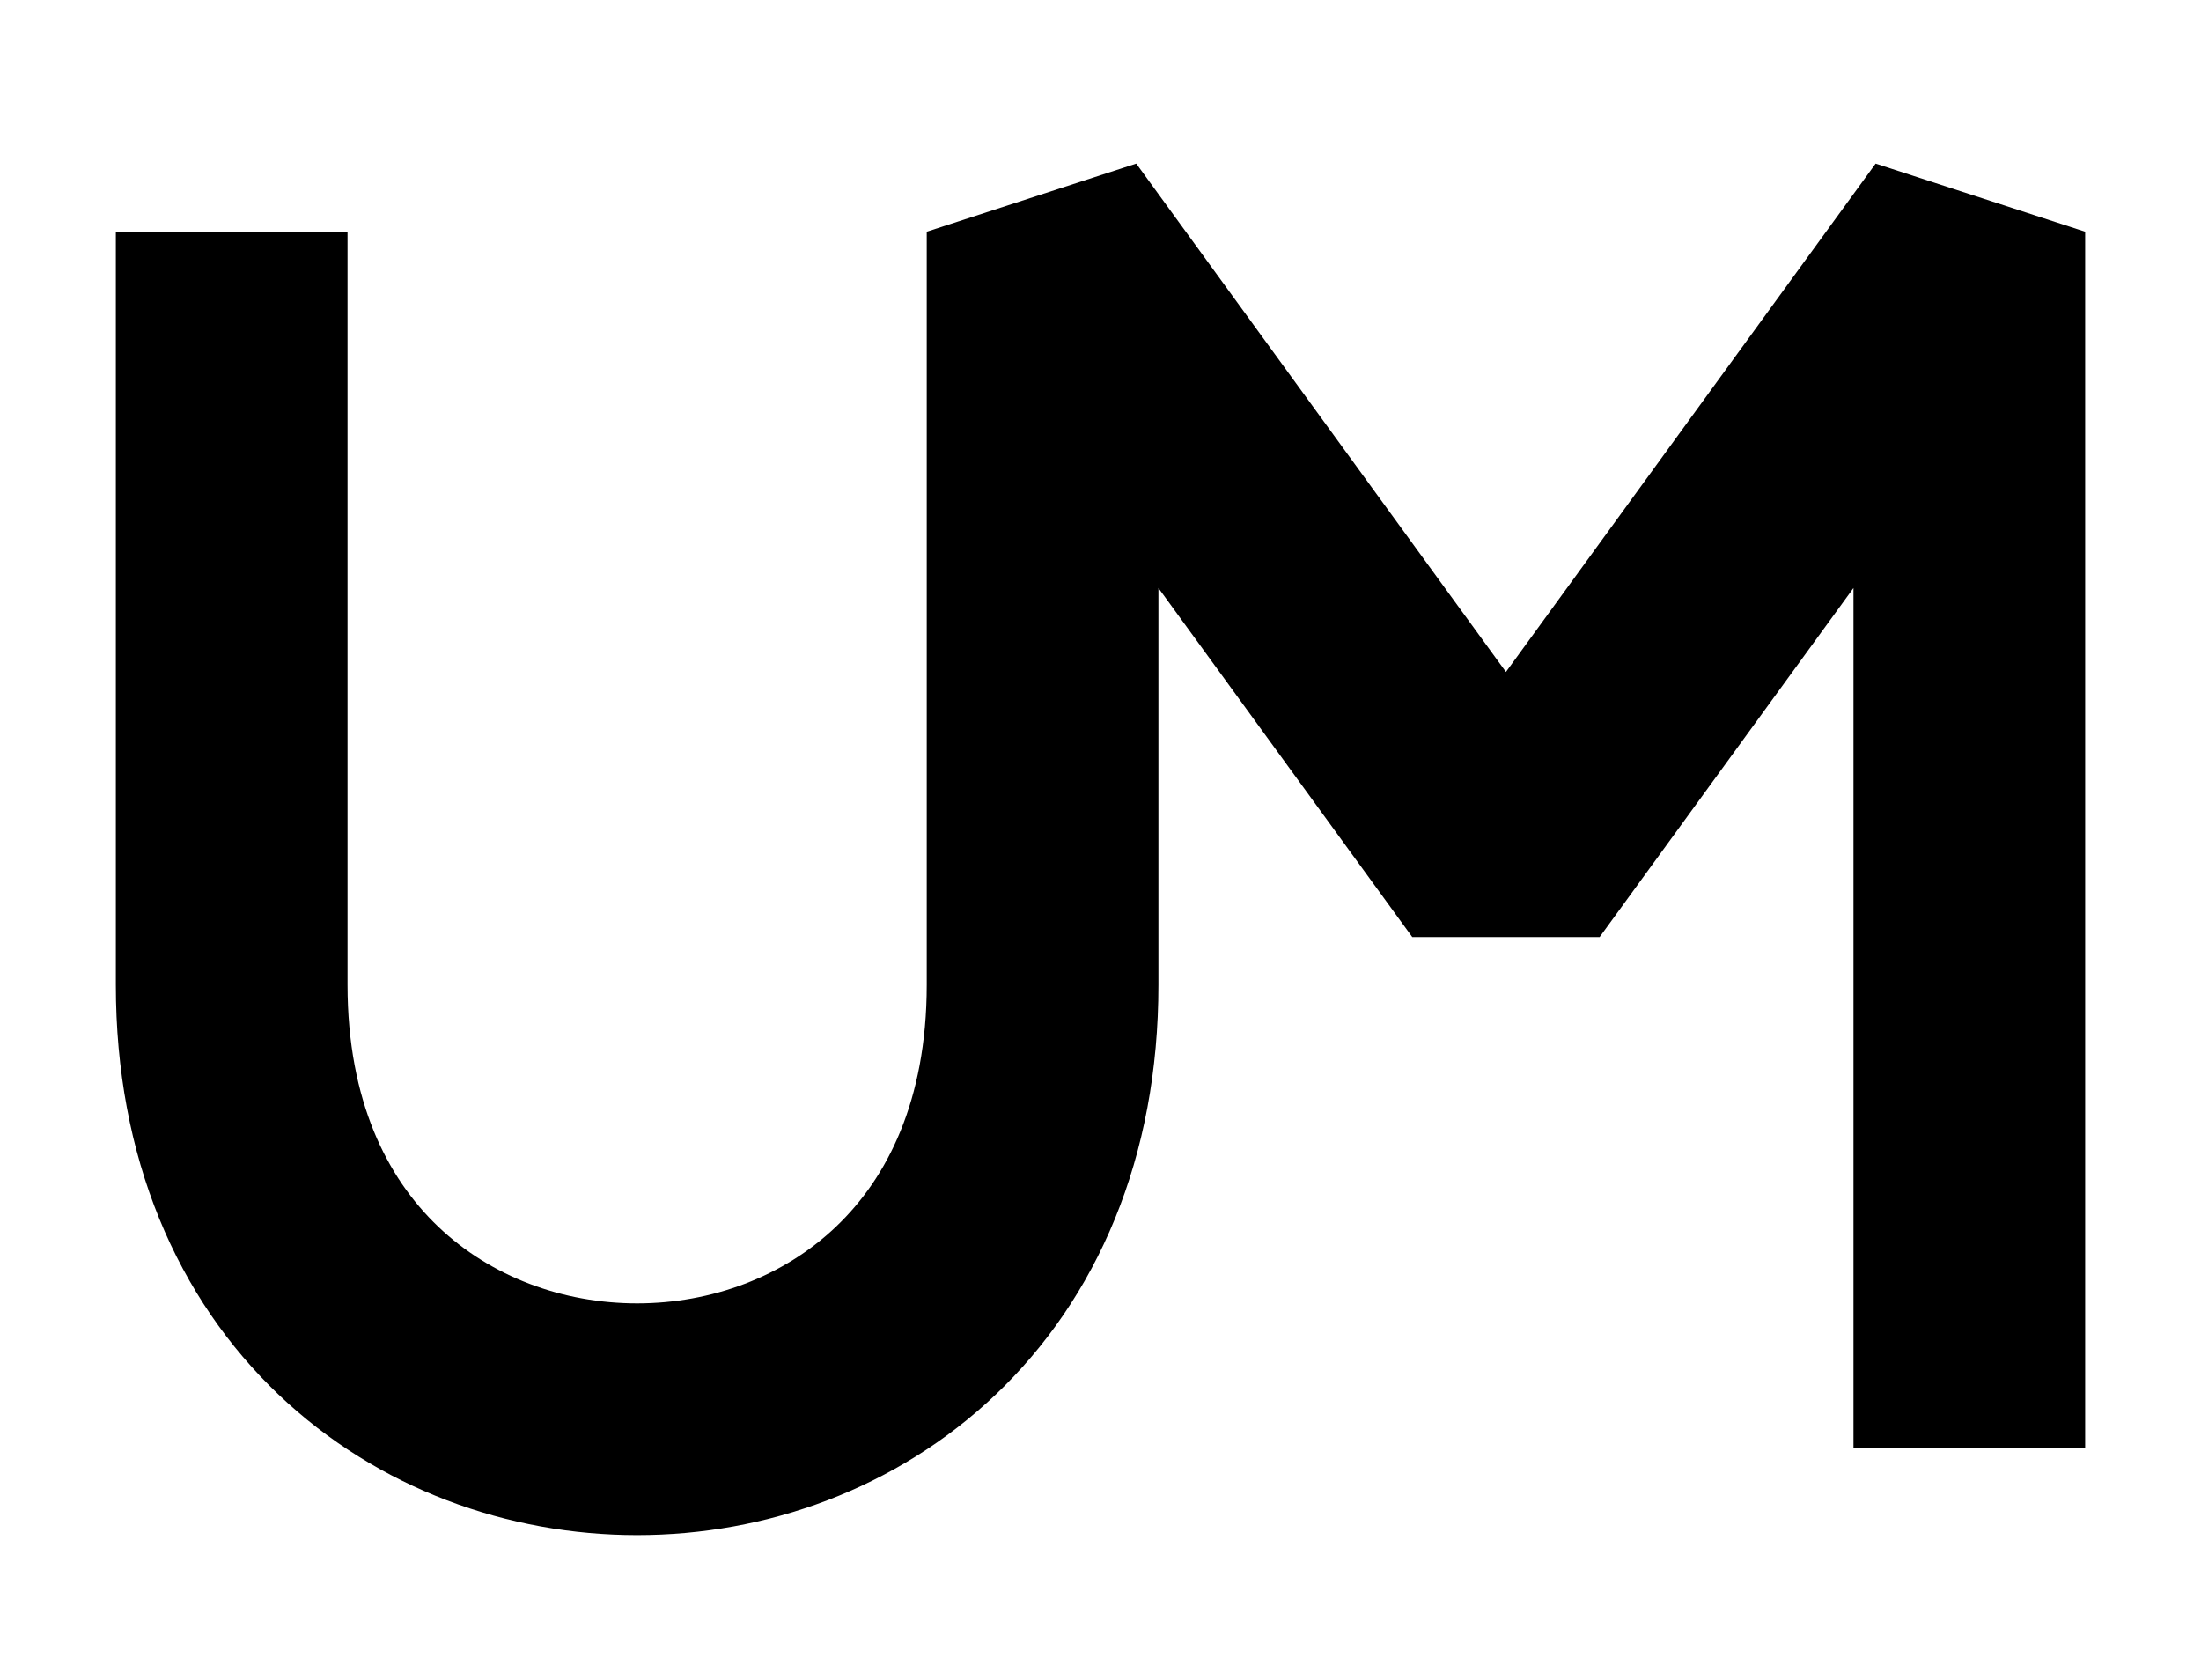
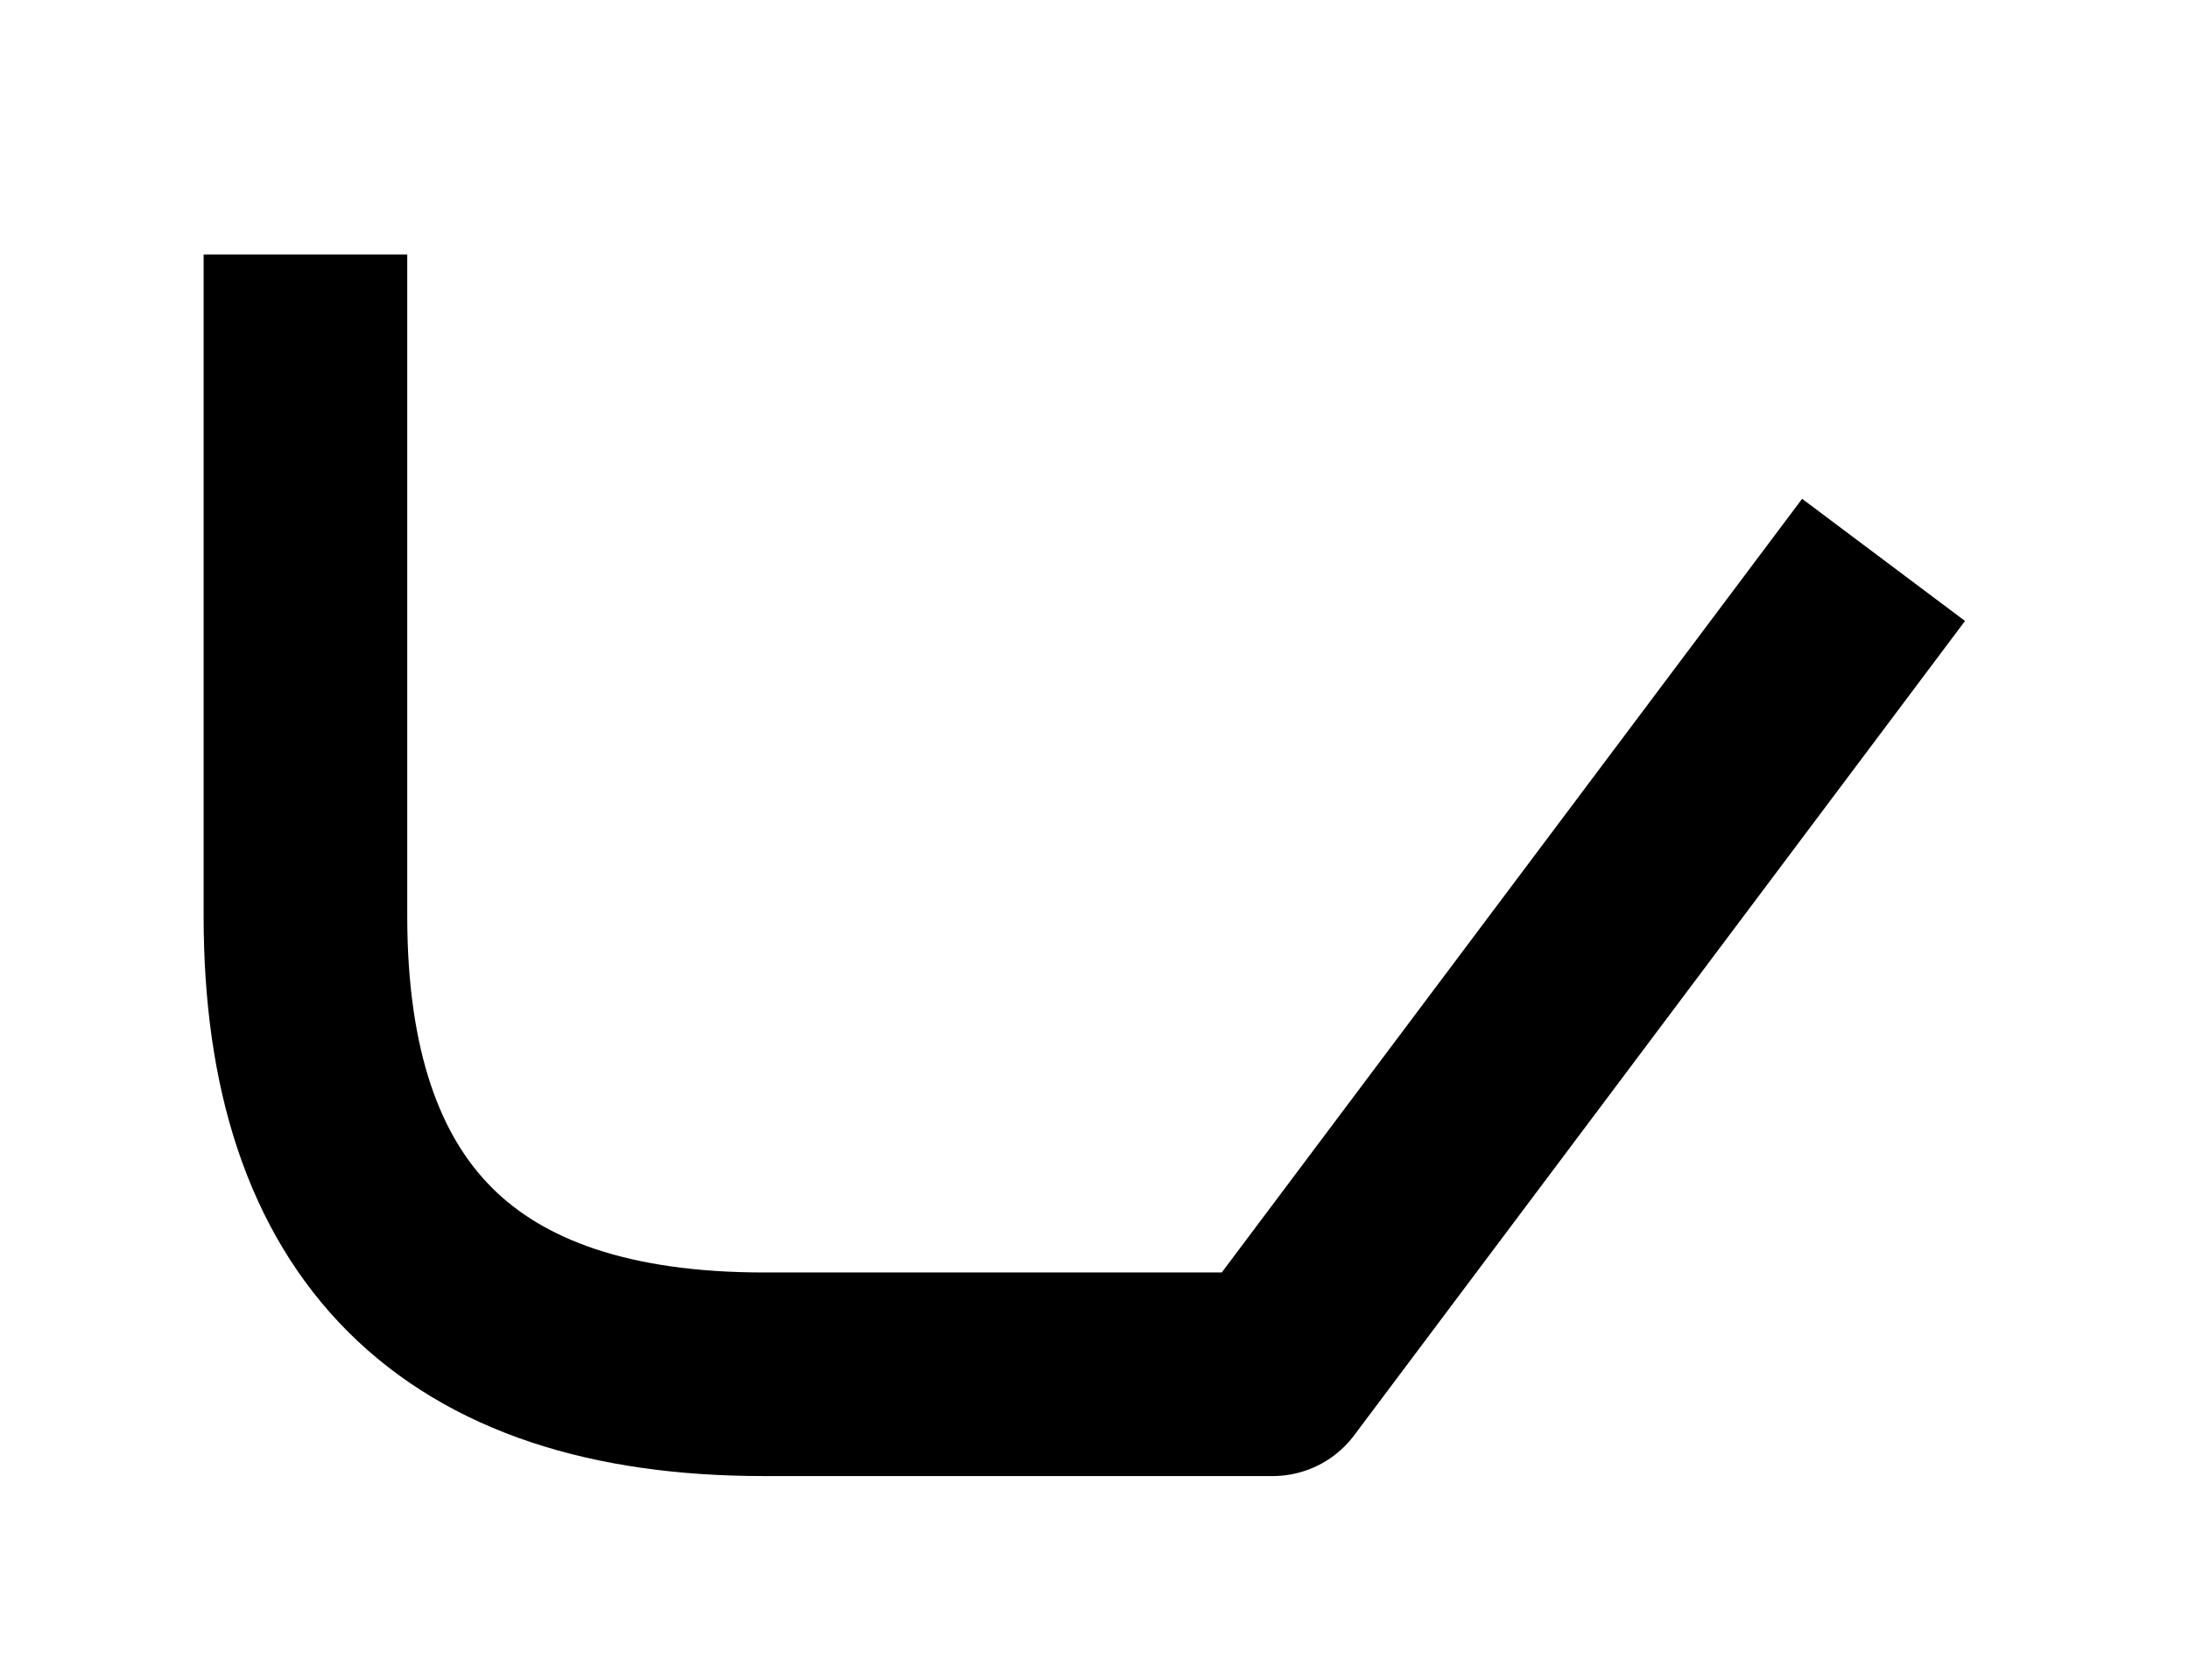
- <svg xmlns="http://www.w3.org/2000/svg" width="152" height="116" viewBox="0 0 152 116" role="img" aria-labelledby="title">
-   <path d="M16 16V68C16 108 72 108 72 68V16L104 60L136 16V100" fill="none" stroke="#000000" stroke-width="16" stroke-linejoin="bevel" />
+ <svg xmlns="http://www.w3.org/2000/svg" width="172" height="132" viewBox="0 0 172 132" role="img" aria-labelledby="title">
+   <path d="M24 20V72Q24 108 60 108H100L148 44" fill="none" stroke="#000000" stroke-width="16" stroke-linejoin="round" />
</svg>
